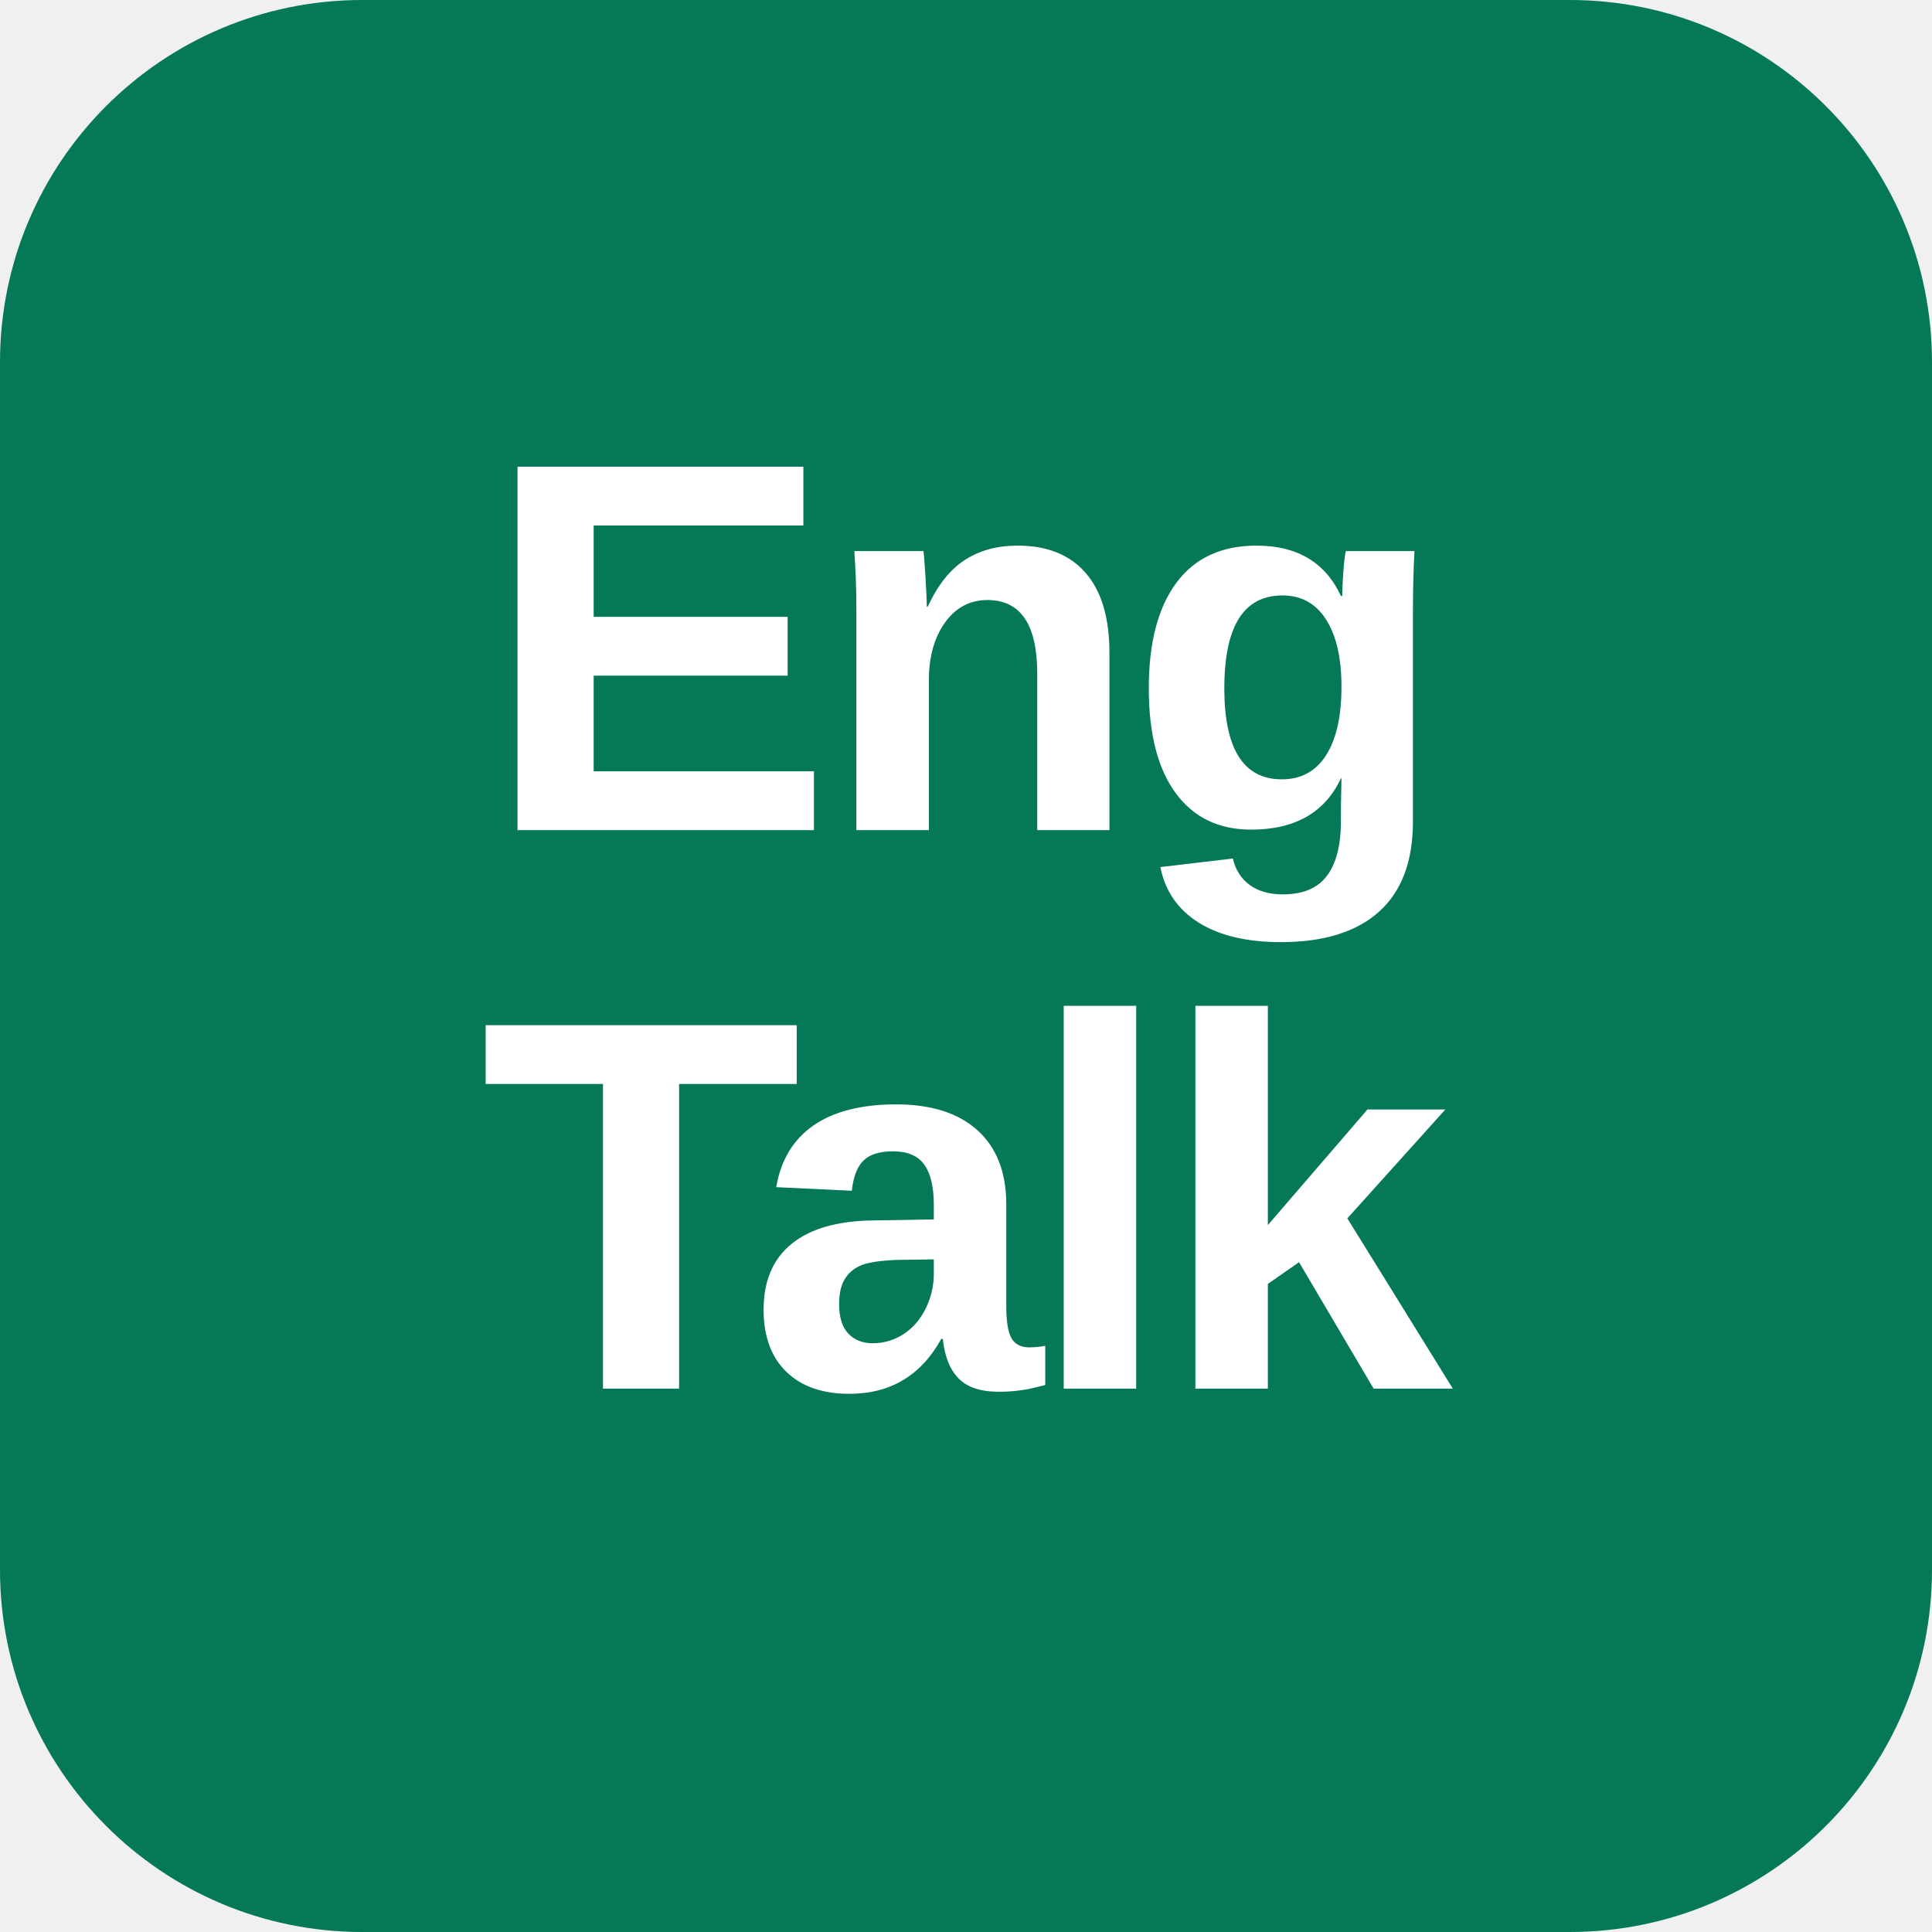
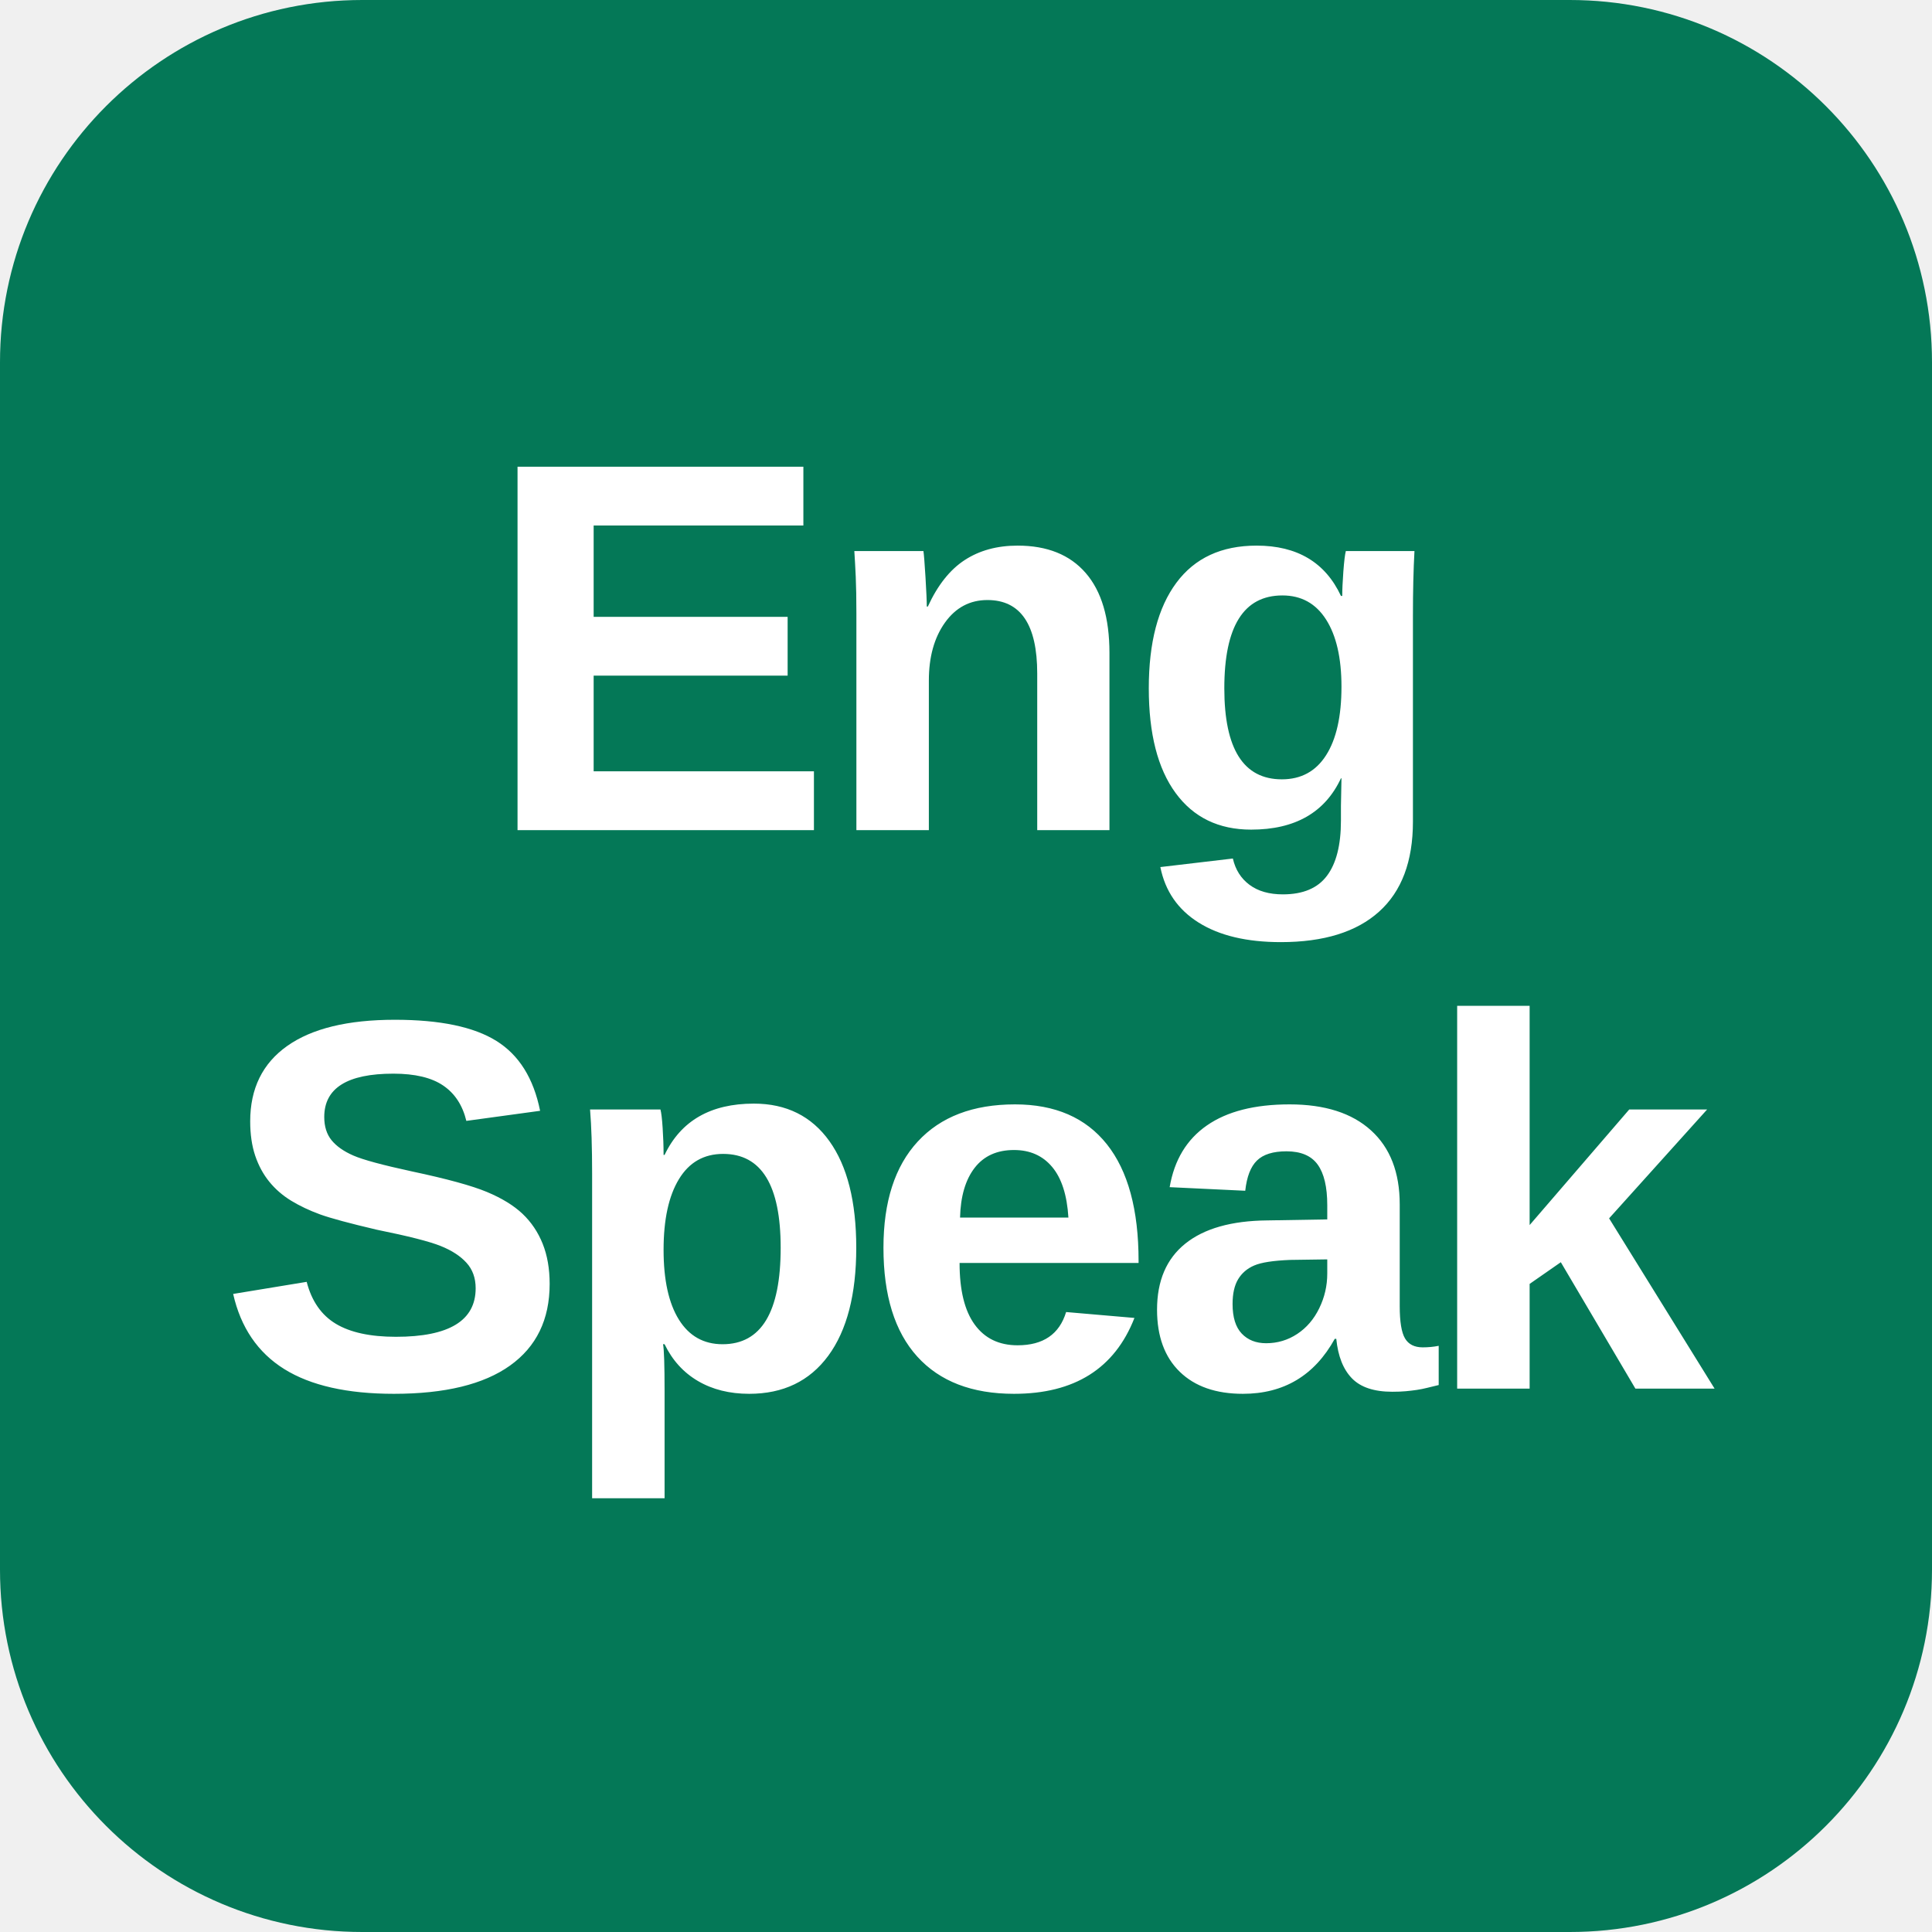
<svg xmlns="http://www.w3.org/2000/svg" width="512" height="512" viewBox="0 0 512 512">
  <rect width="512" height="512" rx="96" fill="#047857" />
  <text x="256" y="220" font-size="140" font-weight="800" letter-spacing="-4" text-anchor="middle" fill="#fff" font-family="Arial, Helvetica, sans-serif">Eng</text>
-   <text x="256" y="368" font-size="140" font-weight="800" letter-spacing="-4" text-anchor="middle" fill="#fff" font-family="Arial, Helvetica, sans-serif">Talk</text>
+   <text x="256" y="368" font-size="140" font-weight="800" letter-spacing="-4" text-anchor="middle" fill="#fff" font-family="Arial, Helvetica, sans-serif">Speak</text>
</svg>
